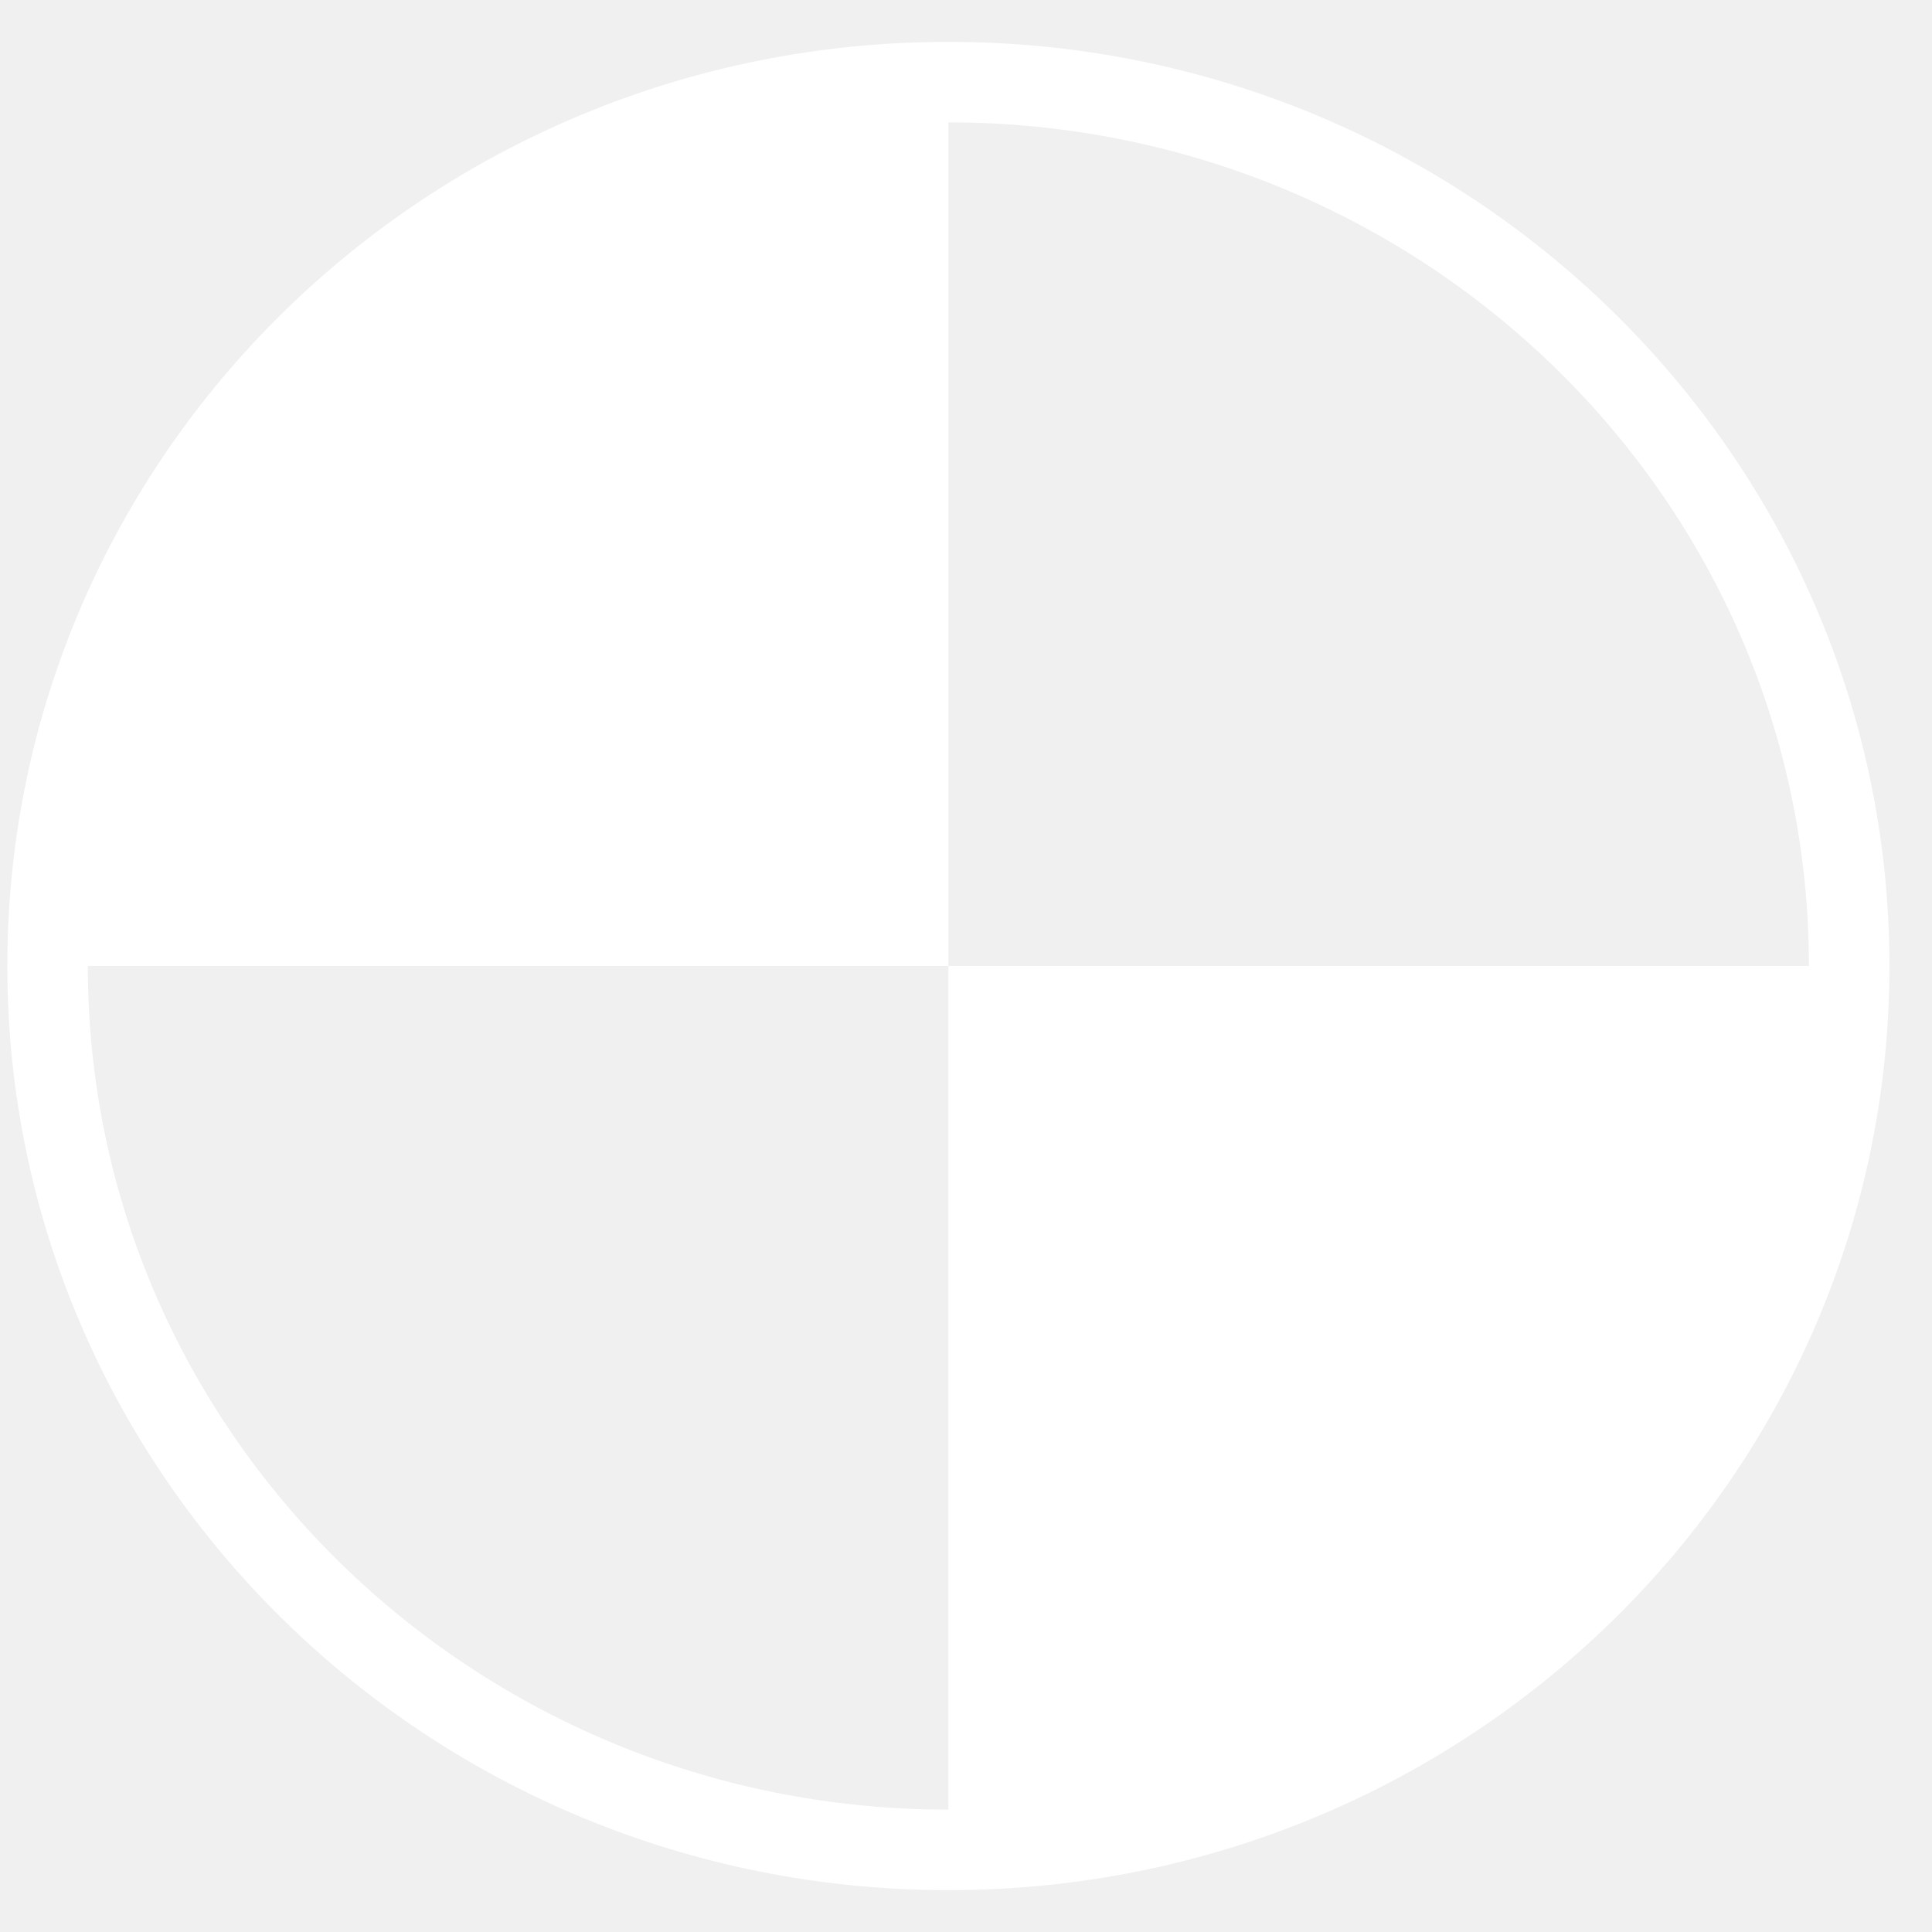
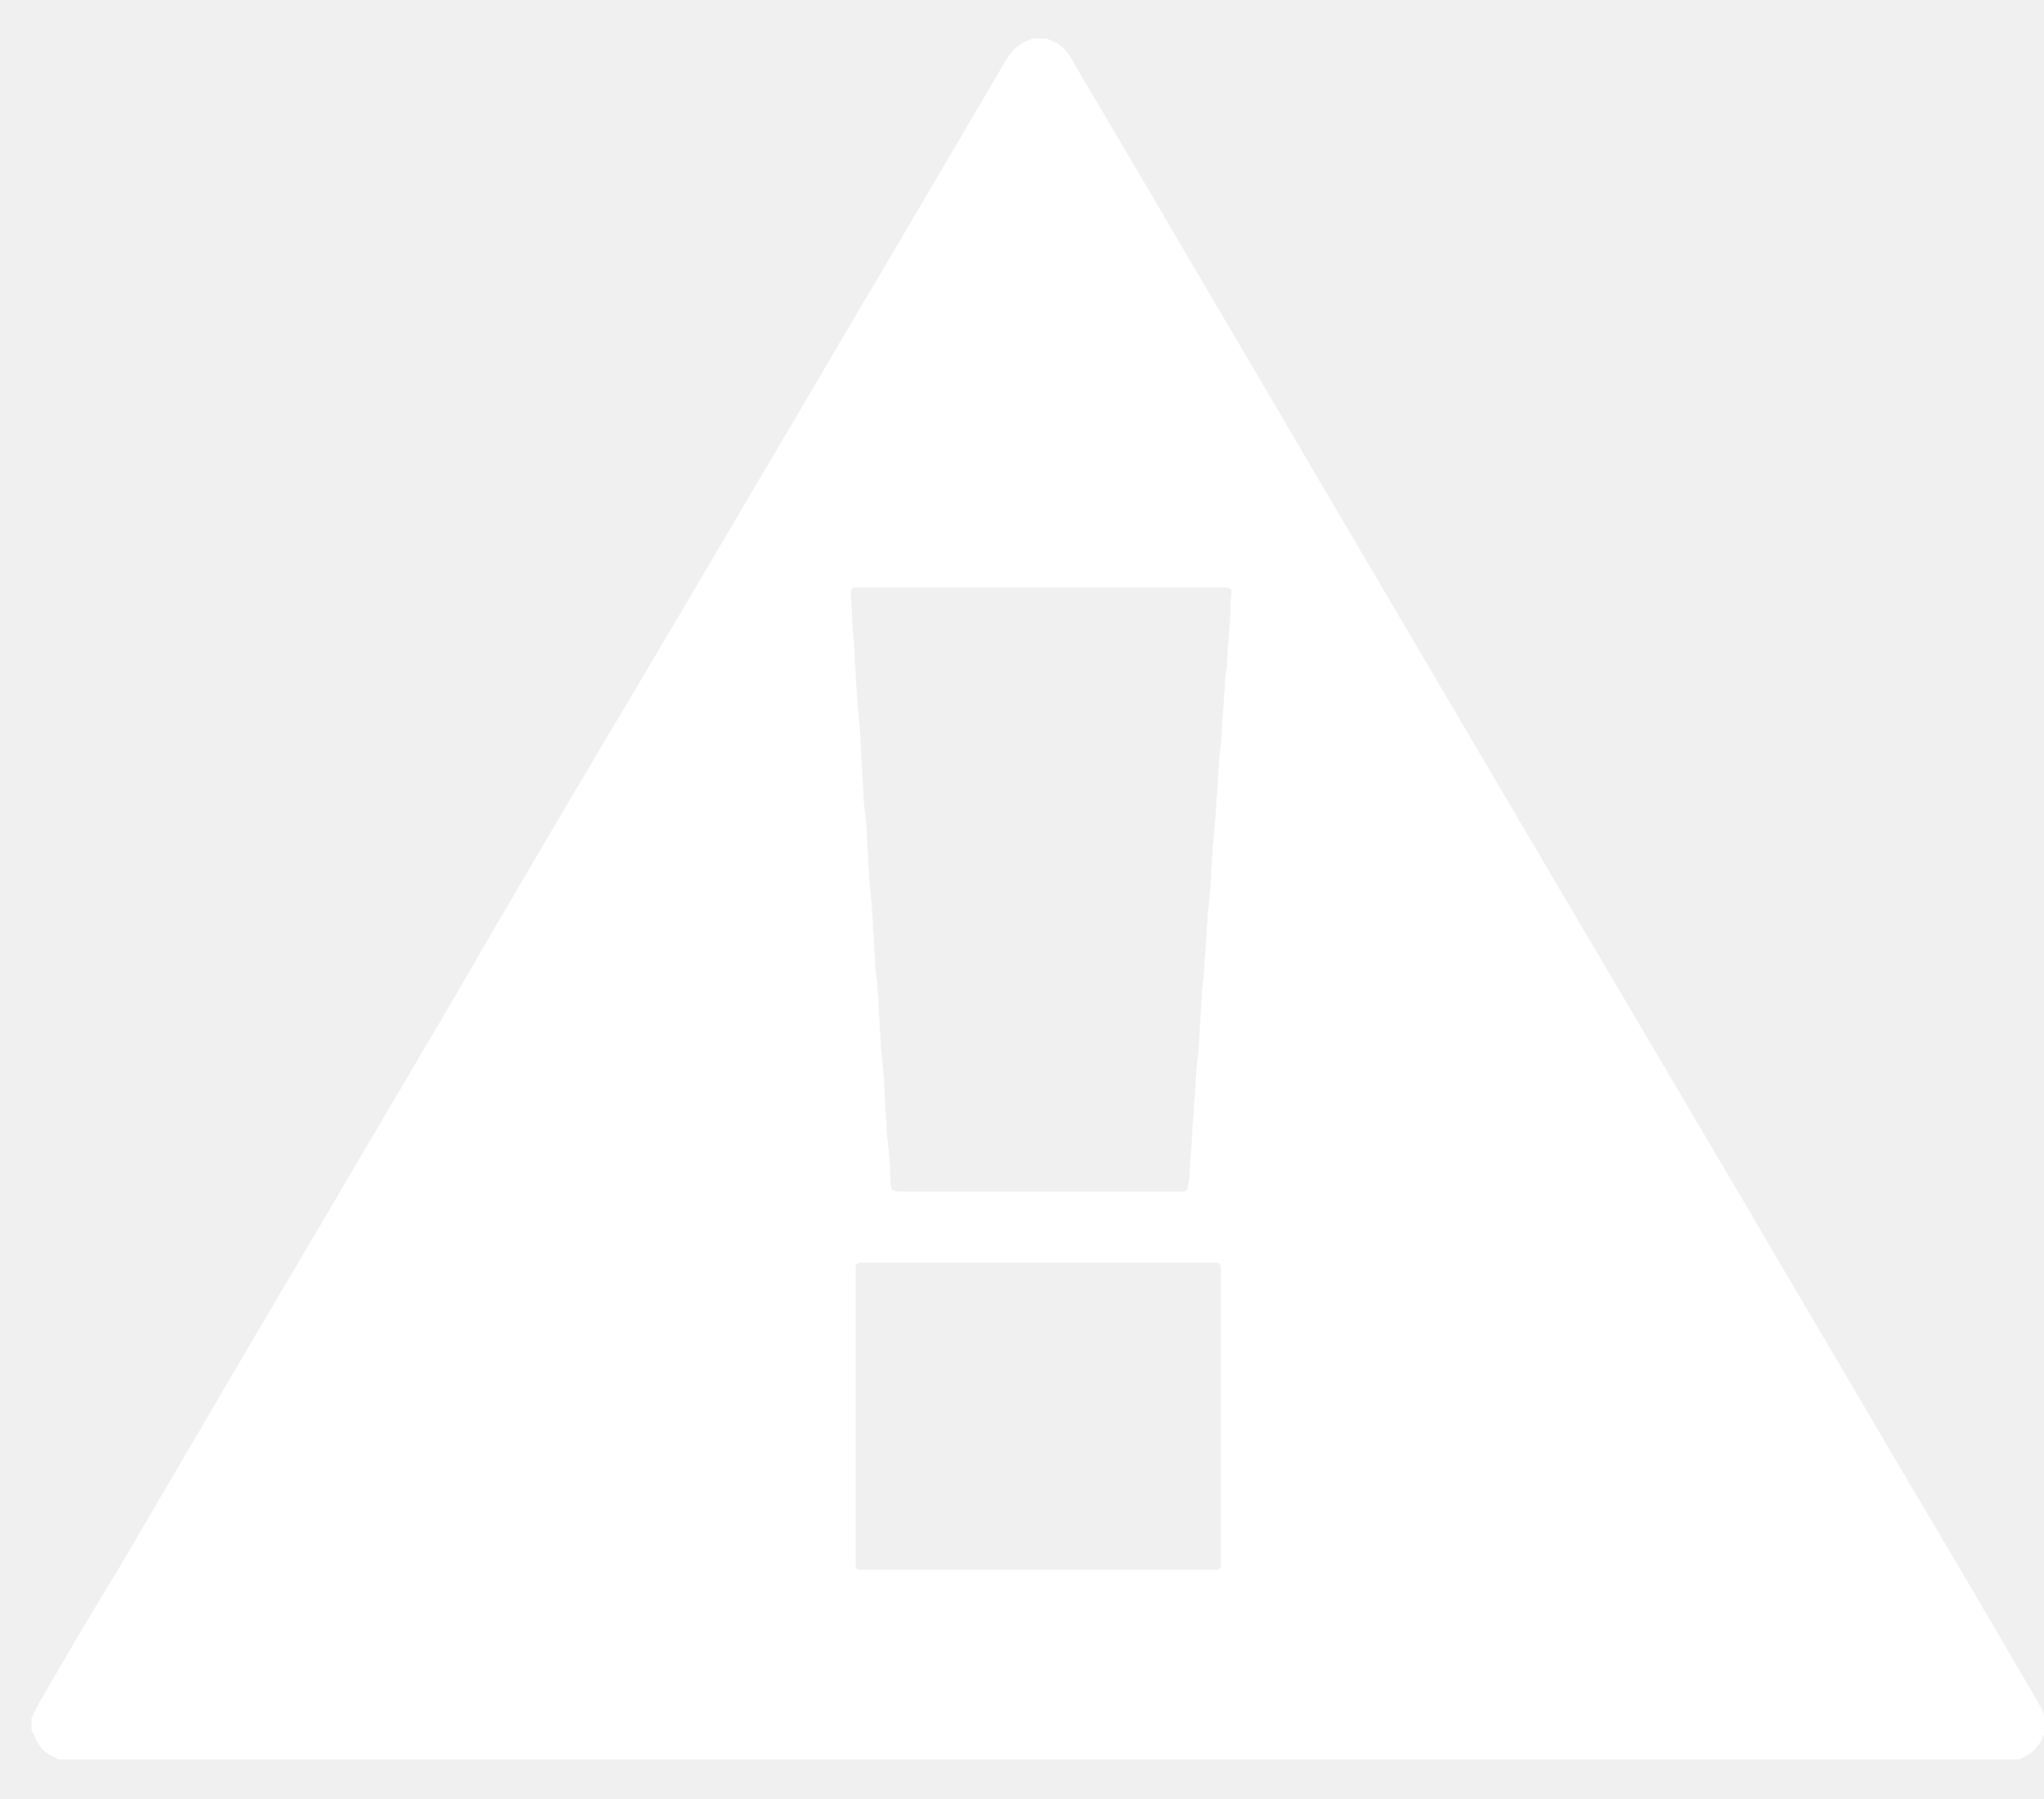
- <svg xmlns="http://www.w3.org/2000/svg" width="24" height="24" viewBox="0 0 24 24" fill="none">
-   <path d="M11.781 12H22.971C22.971 18.064 17.961 22.98 11.781 22.98V12Z" fill="white" />
-   <path d="M11.781 1.02V12H0.591C0.591 5.936 5.601 1.02 11.781 1.02Z" fill="white" />
-   <path d="M11.781 22.98C17.961 22.98 22.971 18.064 22.971 12C22.971 5.936 17.961 1.02 11.781 1.02C5.601 1.02 0.591 5.936 0.591 12C0.591 18.064 5.601 22.98 11.781 22.98Z" stroke="white" stroke-miterlimit="10" />
+ <svg xmlns="http://www.w3.org/2000/svg" width="25" height="22" viewBox="0 0 25 22" fill="none">
+   <path d="M24.705 21.516C16.705 21.516 8.717 21.516 0.717 21.516C0.705 21.504 0.693 21.504 0.681 21.493C0.551 21.446 0.469 21.354 0.421 21.226C0.41 21.203 0.41 21.191 0.386 21.168C0.386 21.11 0.386 21.064 0.386 21.006C0.398 20.994 0.41 20.971 0.41 20.959C0.433 20.913 0.457 20.867 0.481 20.82C0.811 20.252 1.142 19.684 1.485 19.128C1.91 18.397 2.336 17.678 2.761 16.948C3.317 15.997 3.884 15.046 4.439 14.096C4.971 13.191 5.503 12.299 6.023 11.394C6.578 10.443 7.145 9.481 7.712 8.53C8.22 7.672 8.729 6.814 9.237 5.945C9.804 4.994 10.359 4.032 10.926 3.081C11.387 2.293 11.848 1.516 12.309 0.727C12.38 0.612 12.474 0.519 12.604 0.484C12.616 0.484 12.616 0.472 12.628 0.472C12.687 0.472 12.746 0.472 12.805 0.472C12.817 0.484 12.841 0.484 12.852 0.496C12.959 0.53 13.03 0.6 13.089 0.693C13.101 0.716 13.124 0.739 13.136 0.774C13.455 1.319 13.774 1.852 14.093 2.397C14.72 3.475 15.358 4.542 15.984 5.62C16.894 7.162 17.804 8.716 18.713 10.258C19.552 11.684 20.403 13.122 21.242 14.548C21.892 15.661 22.554 16.774 23.204 17.887C23.783 18.861 24.362 19.846 24.929 20.82C24.953 20.867 24.988 20.925 25 20.971C25 21.052 25 21.122 25 21.203C24.953 21.342 24.87 21.435 24.74 21.493C24.728 21.504 24.716 21.504 24.705 21.516ZM12.711 7.185C11.99 7.185 11.281 7.185 10.56 7.185C10.525 7.185 10.501 7.185 10.466 7.185C10.418 7.185 10.406 7.209 10.406 7.255C10.406 7.267 10.406 7.278 10.406 7.29C10.418 7.417 10.418 7.556 10.43 7.696C10.442 7.823 10.454 7.951 10.454 8.078C10.466 8.194 10.466 8.31 10.477 8.438C10.489 8.646 10.513 8.843 10.525 9.052C10.536 9.261 10.548 9.481 10.56 9.69C10.56 9.783 10.572 9.875 10.584 9.968C10.595 10.084 10.607 10.2 10.607 10.328C10.619 10.455 10.619 10.583 10.631 10.71C10.631 10.803 10.643 10.896 10.655 10.988C10.666 11.116 10.678 11.232 10.678 11.359C10.69 11.475 10.69 11.603 10.702 11.719C10.702 11.812 10.714 11.904 10.726 11.997C10.737 12.125 10.749 12.252 10.749 12.38C10.761 12.496 10.761 12.623 10.773 12.739C10.773 12.832 10.785 12.925 10.796 13.017C10.808 13.145 10.82 13.272 10.82 13.4C10.832 13.516 10.832 13.643 10.844 13.759C10.844 13.852 10.855 13.945 10.867 14.038C10.879 14.177 10.891 14.316 10.891 14.455C10.903 14.559 10.903 14.571 11.009 14.571C12.143 14.571 13.266 14.571 14.4 14.571C14.424 14.571 14.448 14.571 14.471 14.571C14.507 14.571 14.519 14.548 14.53 14.525C14.53 14.501 14.53 14.478 14.542 14.455C14.554 14.339 14.554 14.223 14.566 14.096C14.578 13.98 14.578 13.864 14.589 13.736C14.601 13.62 14.601 13.504 14.613 13.4C14.625 13.214 14.637 13.017 14.66 12.832C14.672 12.635 14.684 12.438 14.696 12.229C14.696 12.136 14.708 12.055 14.72 11.962C14.731 11.858 14.731 11.742 14.743 11.638C14.755 11.522 14.755 11.406 14.767 11.278C14.767 11.185 14.779 11.104 14.79 11.011C14.802 10.896 14.814 10.78 14.814 10.652C14.826 10.536 14.826 10.42 14.838 10.316C14.85 10.223 14.85 10.142 14.861 10.049C14.873 9.933 14.873 9.829 14.885 9.713C14.897 9.597 14.897 9.481 14.909 9.365C14.909 9.284 14.92 9.203 14.932 9.11C14.944 8.994 14.944 8.878 14.956 8.751C14.968 8.635 14.968 8.519 14.979 8.414C14.979 8.333 14.991 8.241 15.003 8.159C15.015 8.043 15.015 7.927 15.027 7.812C15.039 7.672 15.05 7.545 15.05 7.406C15.05 7.348 15.062 7.301 15.062 7.243C15.062 7.209 15.05 7.185 15.003 7.185C14.968 7.185 14.944 7.185 14.909 7.185C14.14 7.185 13.42 7.185 12.711 7.185ZM12.711 15.441C12.014 15.441 11.305 15.441 10.607 15.441C10.584 15.441 10.548 15.441 10.525 15.441C10.489 15.441 10.466 15.464 10.466 15.498C10.466 15.533 10.466 15.556 10.466 15.591C10.466 16.159 10.466 16.727 10.466 17.296C10.466 17.887 10.466 18.478 10.466 19.058C10.466 19.093 10.466 19.128 10.466 19.151C10.466 19.186 10.489 19.197 10.513 19.197C10.548 19.197 10.584 19.197 10.607 19.197C11.86 19.197 13.124 19.197 14.377 19.197C14.519 19.197 14.672 19.197 14.814 19.197C14.838 19.197 14.861 19.197 14.885 19.197C14.909 19.197 14.932 19.174 14.932 19.151C14.932 19.116 14.932 19.081 14.932 19.058C14.932 18.432 14.932 17.794 14.932 17.168C14.932 16.646 14.932 16.113 14.932 15.591C14.932 15.556 14.932 15.533 14.932 15.498C14.932 15.464 14.909 15.441 14.873 15.441C14.85 15.441 14.814 15.441 14.79 15.441C14.105 15.441 13.408 15.441 12.711 15.441Z" fill="white" />
</svg>
